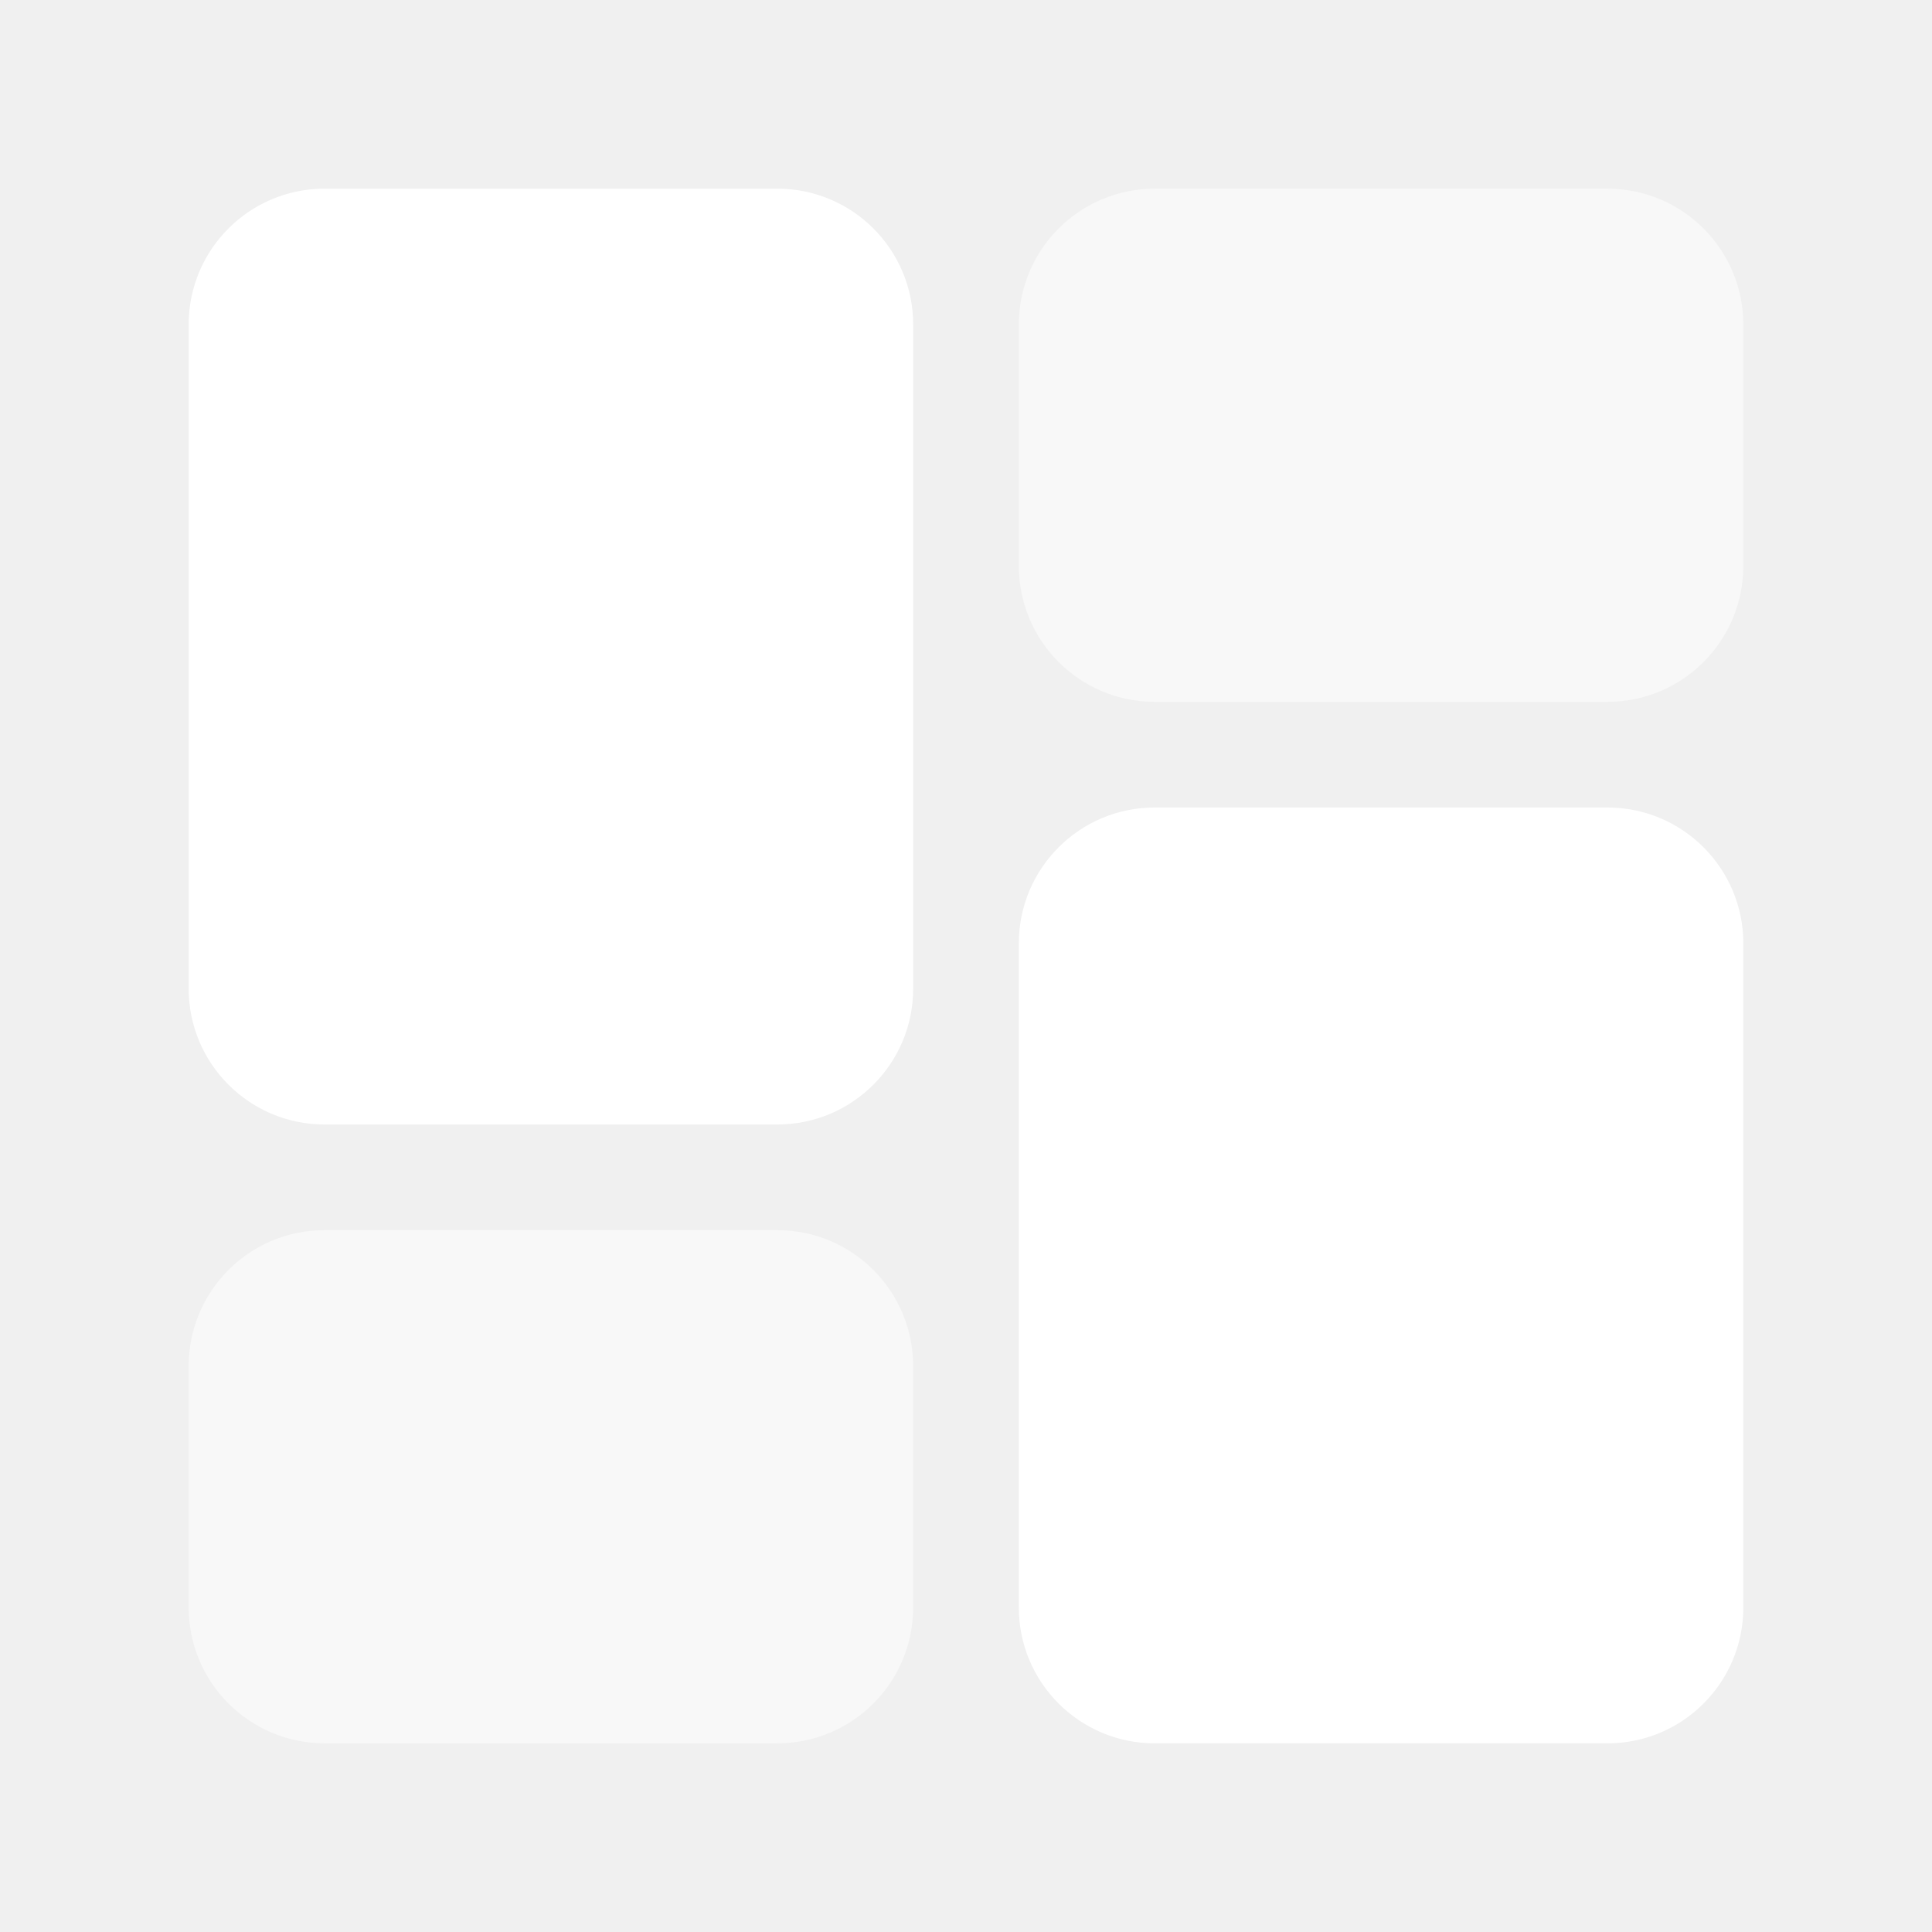
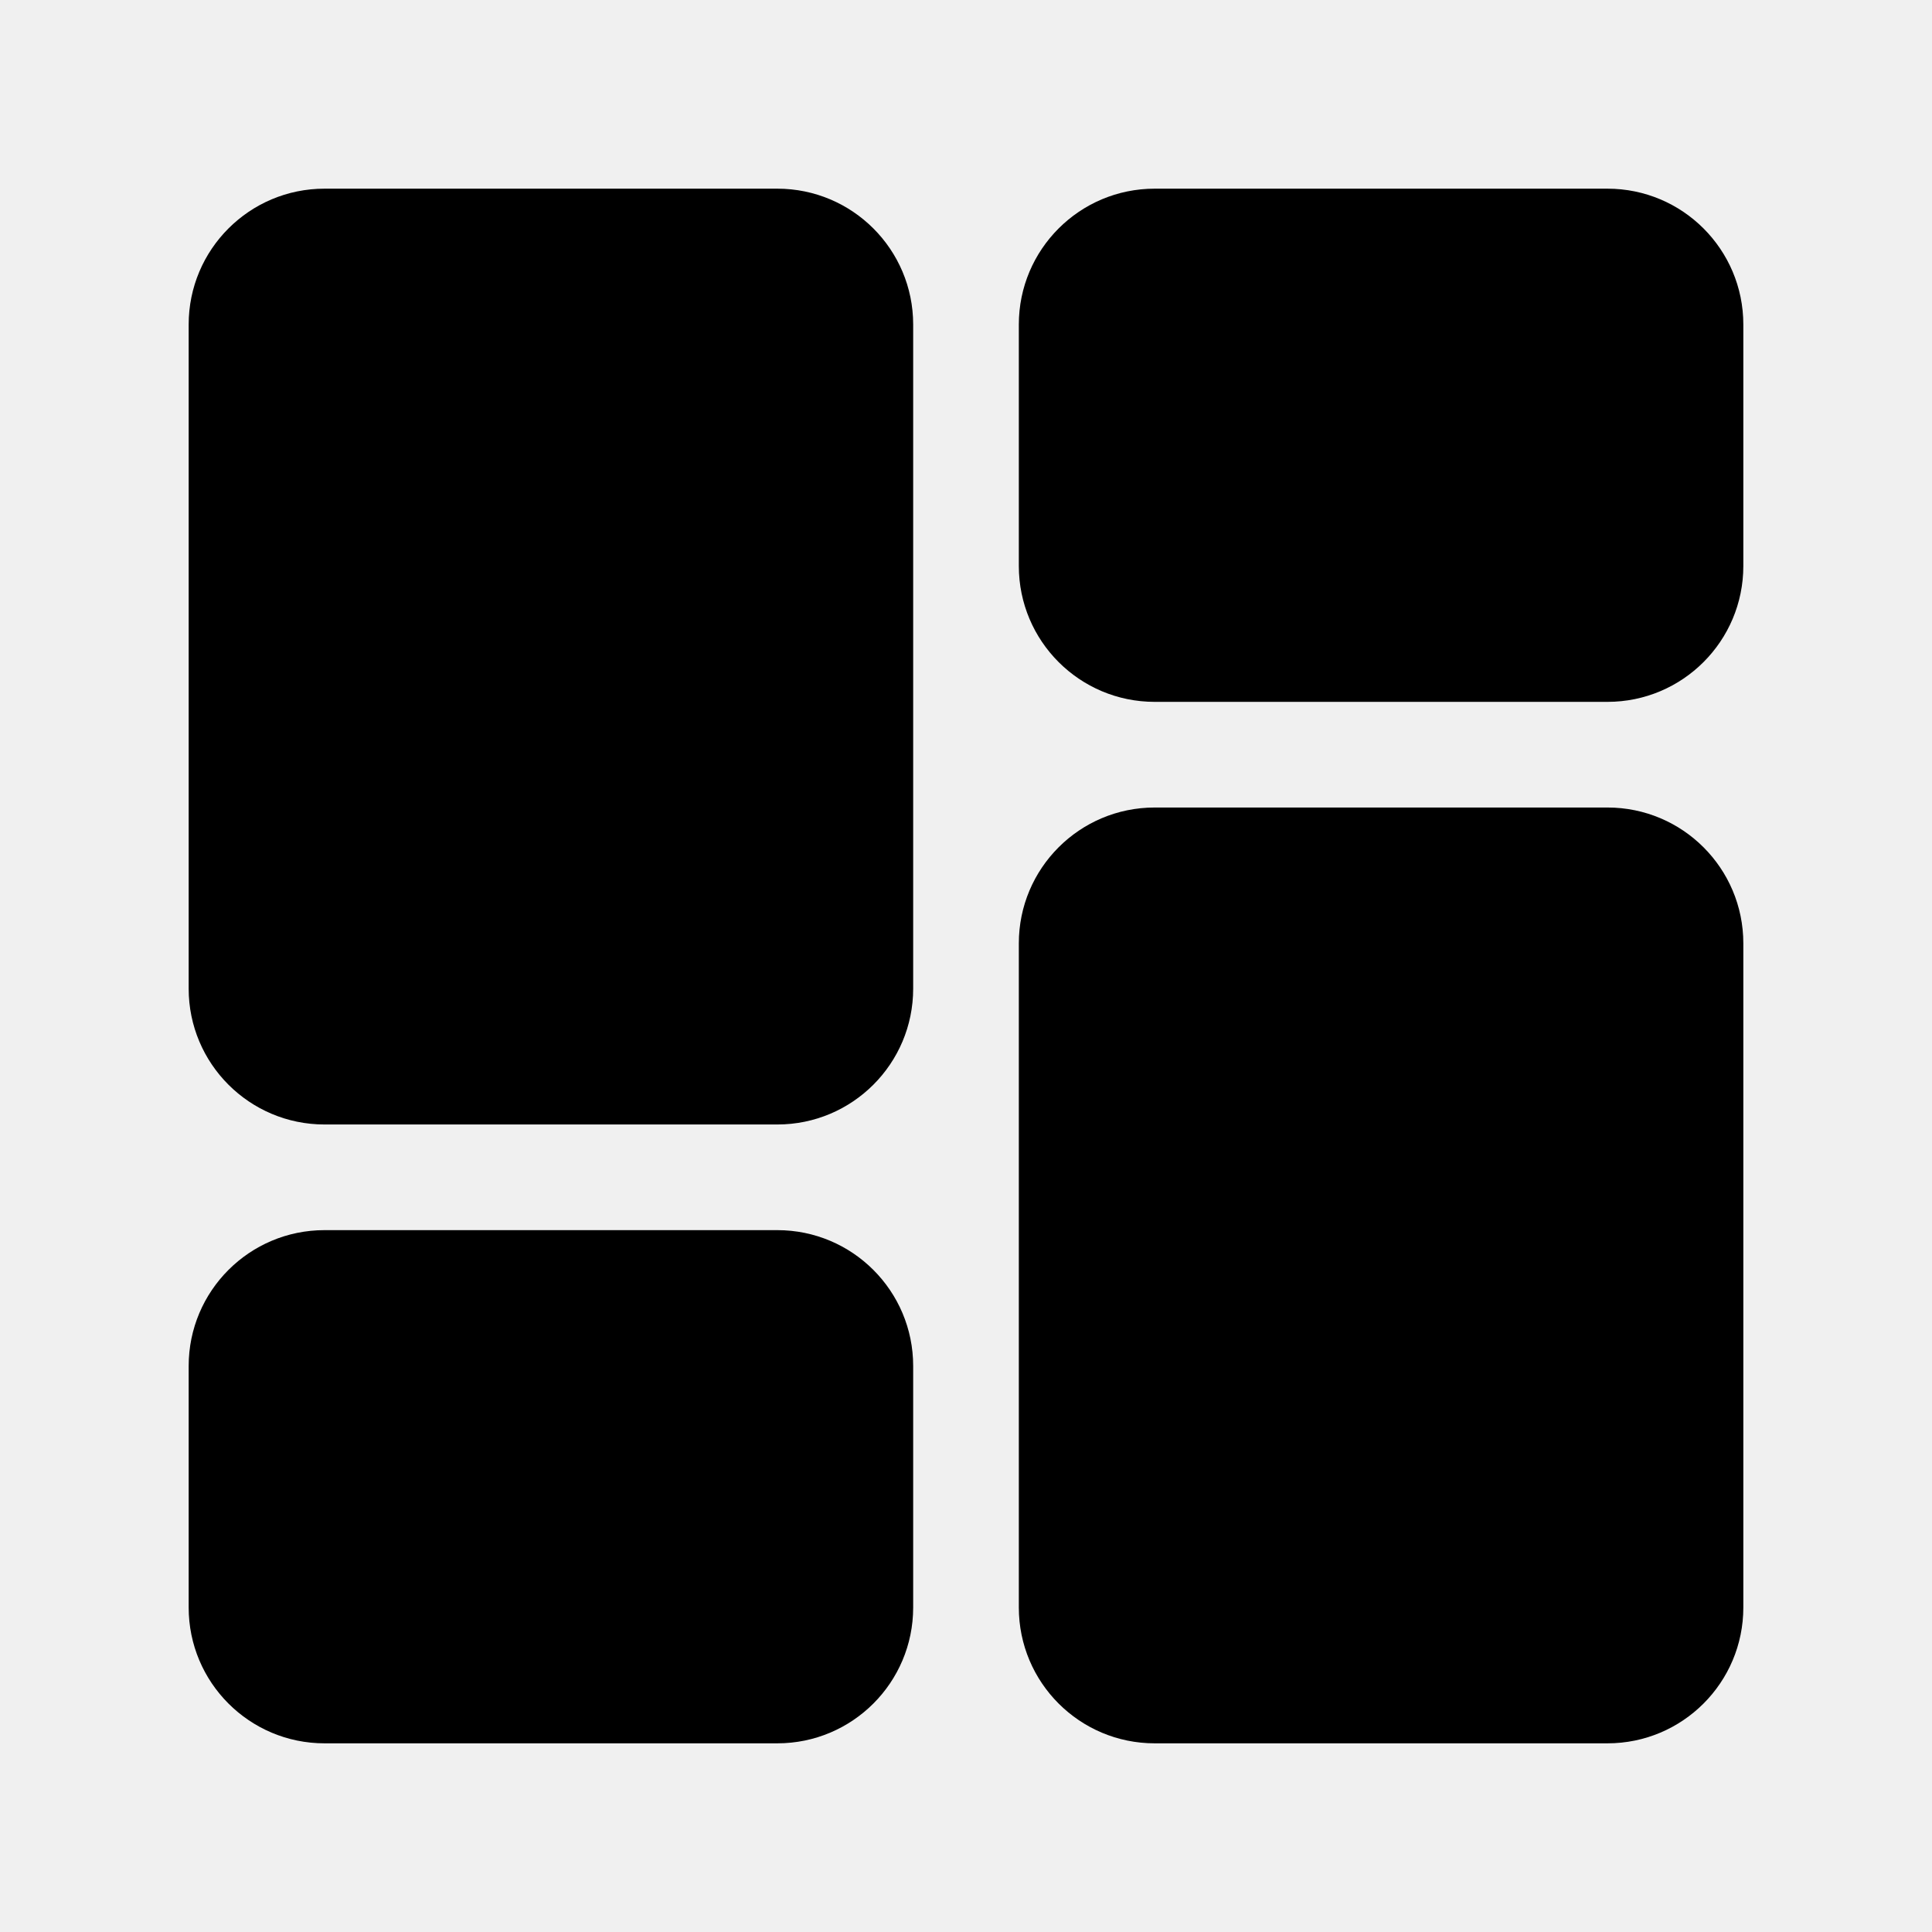
<svg xmlns="http://www.w3.org/2000/svg" viewBox="0 0 256 256" width="256" height="256" fill="none">
-   <g fill="#FFFFFF">
-     <rect x="25" y="25" width="96" height="124" rx="18" fill-opacity="1" />
-     <rect x="25" y="163" width="96" height="68" rx="18" fill-opacity="0.5" />
-     <rect x="135" y="25" width="96" height="68" rx="18" fill-opacity="0.5" />
-     <rect x="135" y="107" width="96" height="124" rx="18" fill-opacity="1" />
+   <g fill="#000000">
+     <rect x="25" y="25" width="96" height="124" rx="18" />
+     <rect x="25" y="163" width="96" height="68" rx="18" />
+     <rect x="135" y="25" width="96" height="68" rx="18" />
+     <rect x="135" y="107" width="96" height="124" rx="18" />
  </g>
</svg>
